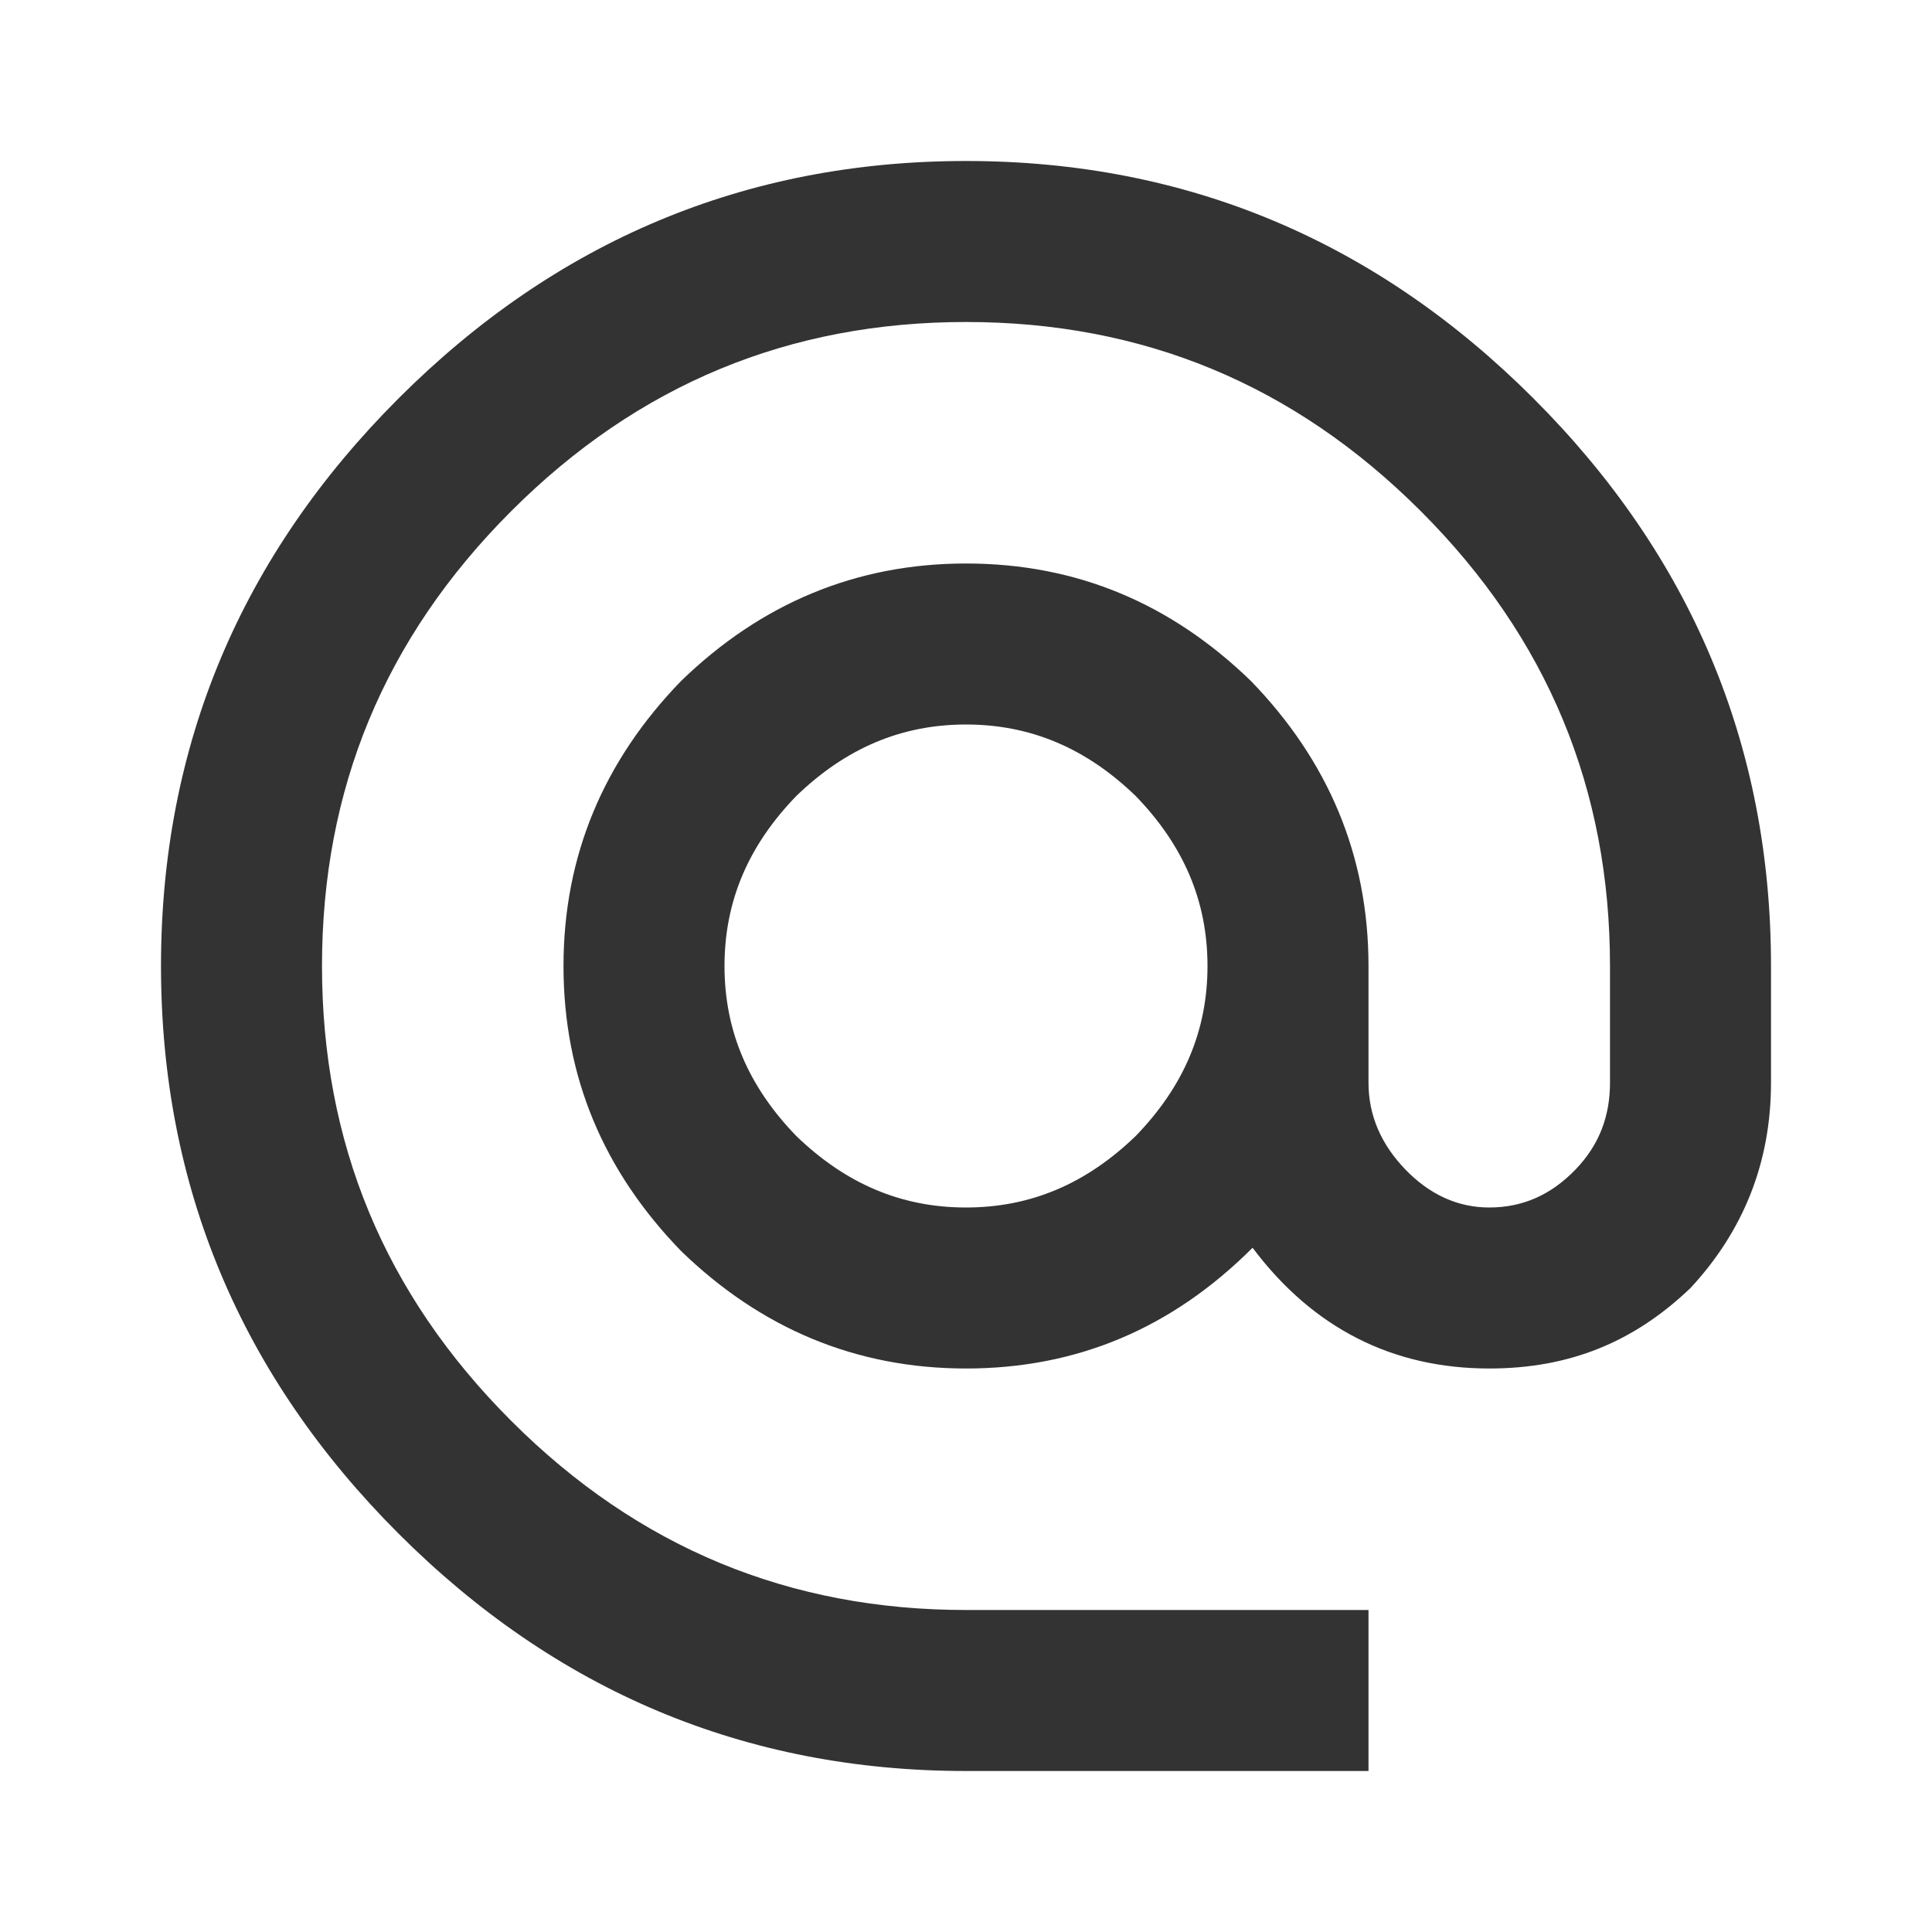
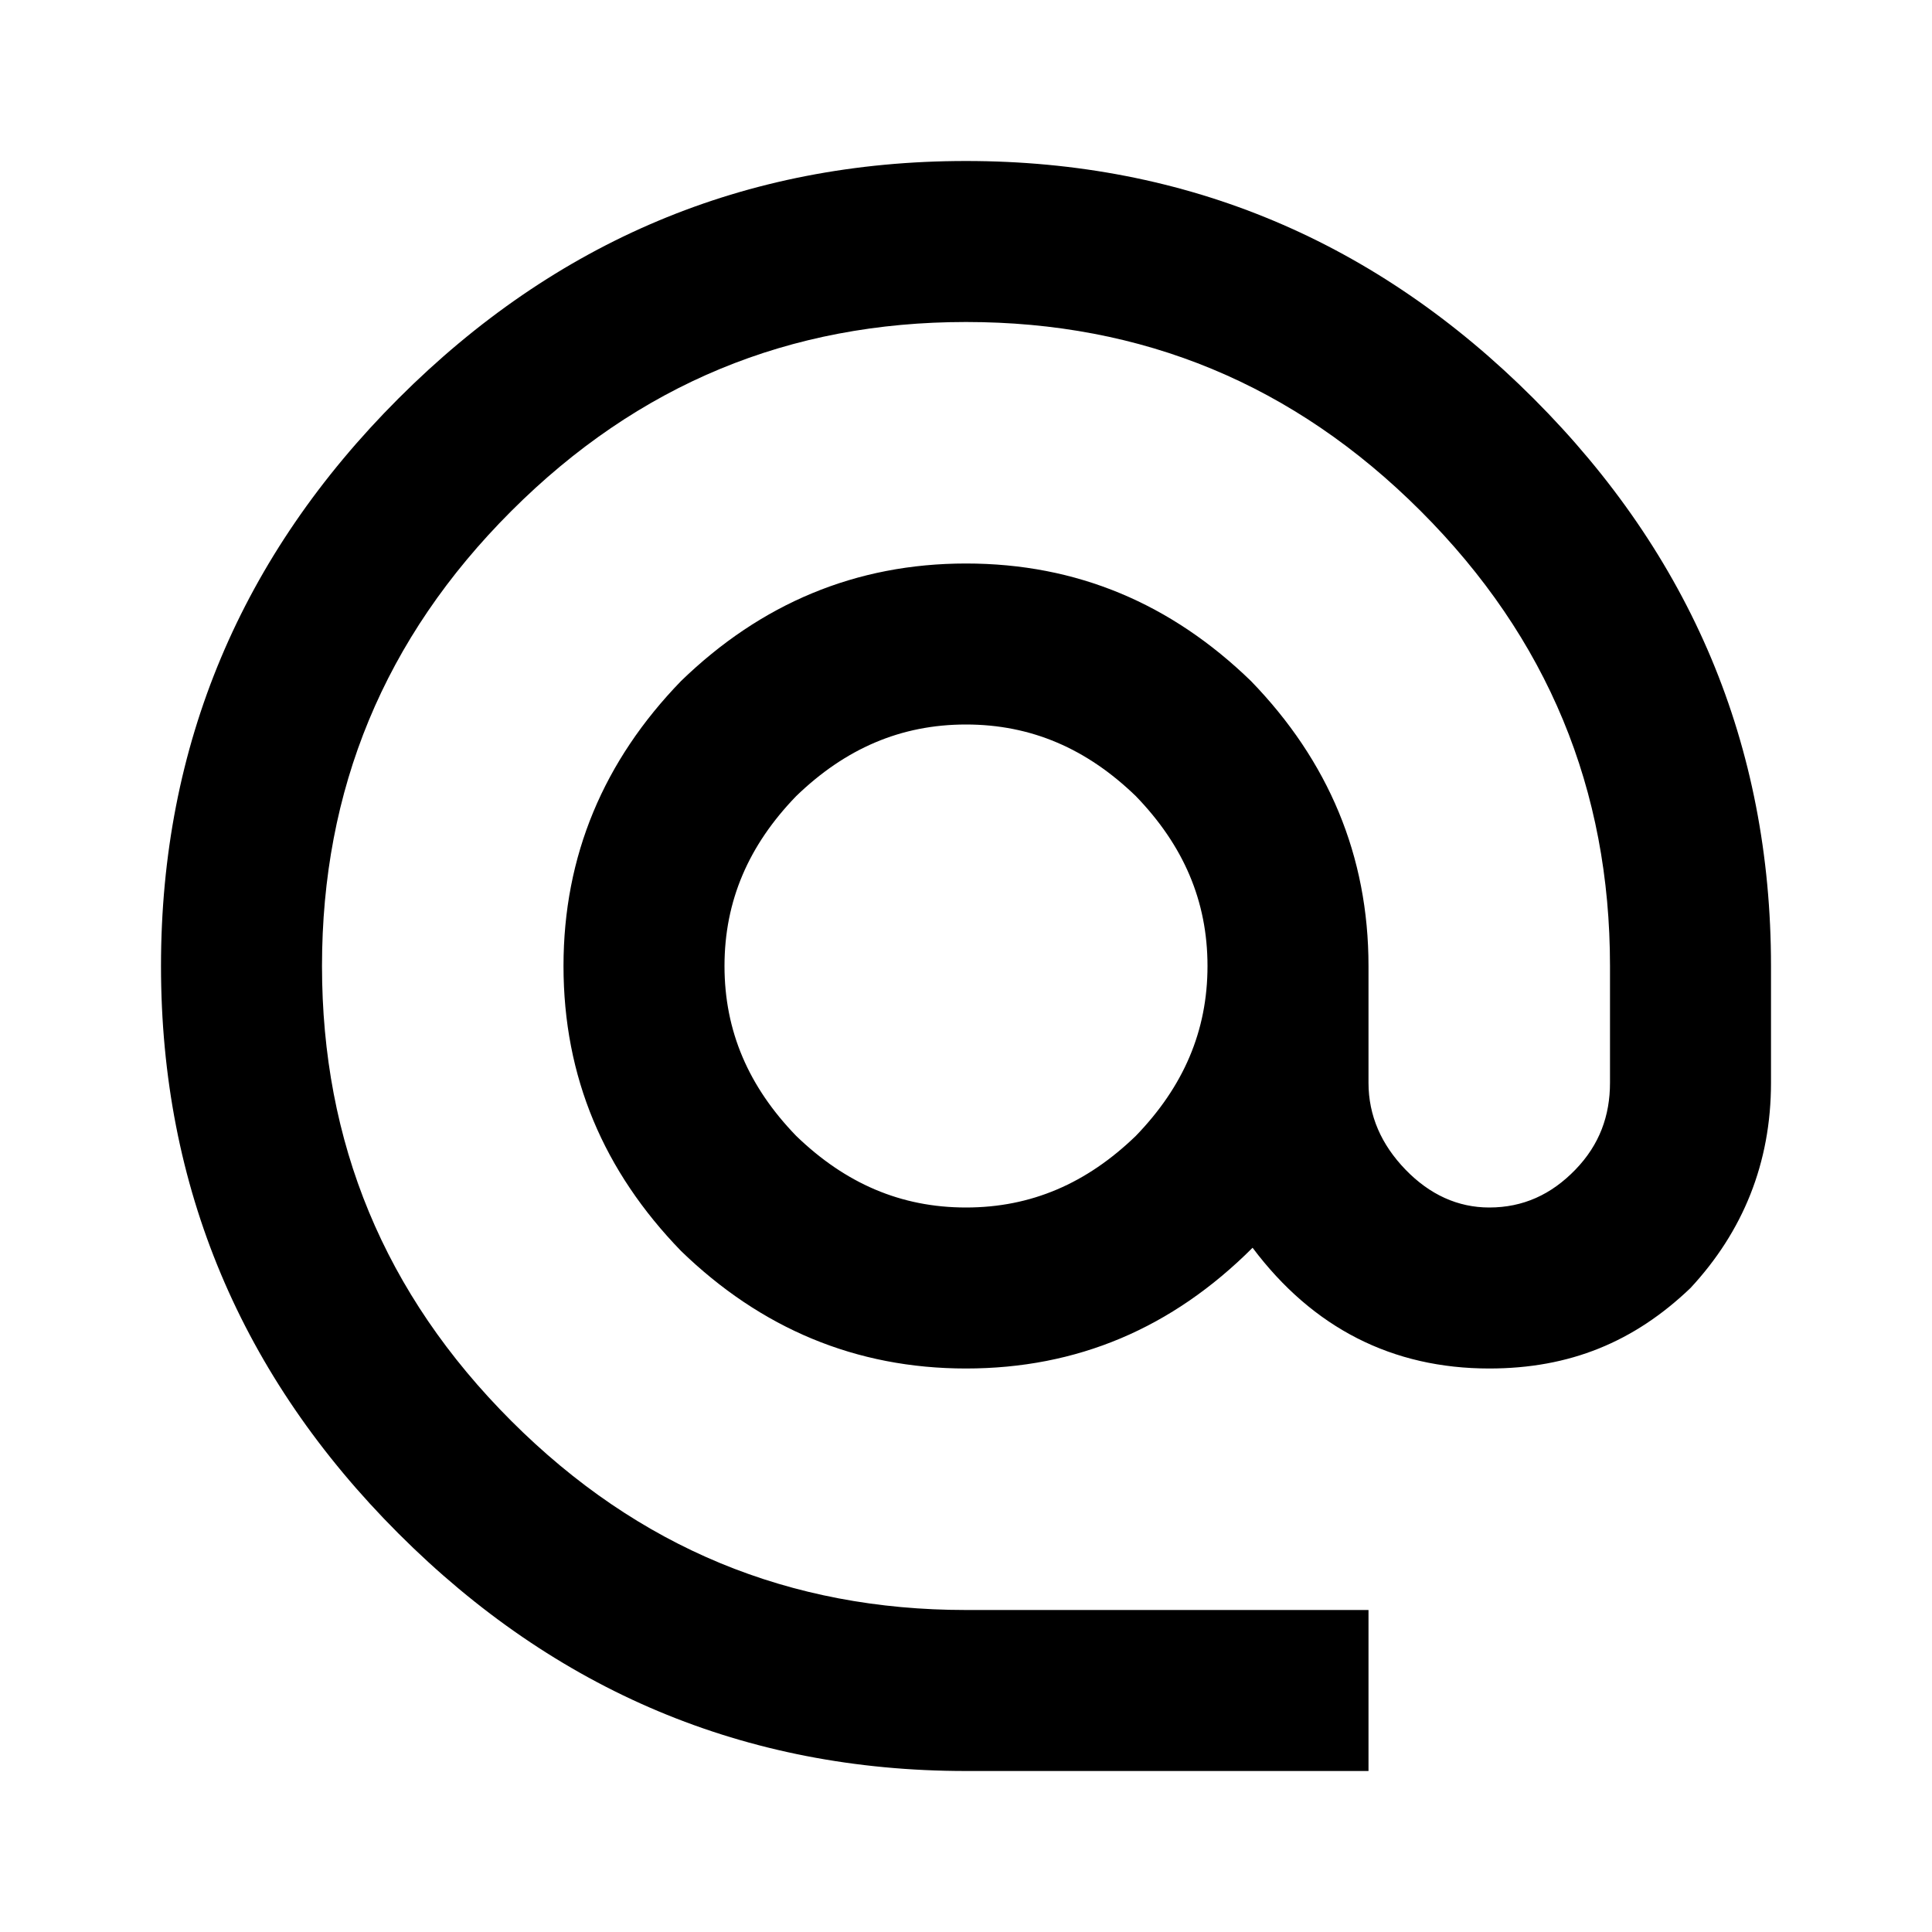
<svg xmlns="http://www.w3.org/2000/svg" width="current" height="current" viewBox="0 0 36 36" fill="current">
-   <path d="M18 22.5C19.215 22.5 20.25 22.05 21.165 21.165C22.05 20.25 22.5 19.215 22.5 18C22.5 16.785 22.05 15.75 21.165 14.835C20.25 13.95 19.215 13.5 18 13.5C16.785 13.5 15.75 13.95 14.835 14.835C13.95 15.75 13.5 16.785 13.5 18C13.5 19.215 13.95 20.25 14.835 21.165C15.75 22.05 16.785 22.5 18 22.5ZM18 3C22.125 3 25.65 4.5 28.575 7.425C31.5 10.35 33 13.875 33 18V20.175C33 21.675 32.475 22.95 31.5 24C30.45 25.005 29.25 25.5 27.75 25.5C25.95 25.5 24.465 24.75 23.34 23.25C21.84 24.75 20.07 25.5 18 25.5C15.945 25.5 14.175 24.75 12.69 23.31C11.25 21.825 10.5 20.07 10.5 18C10.5 15.945 11.25 14.175 12.69 12.69C14.175 11.25 15.945 10.5 18 10.5C20.07 10.5 21.825 11.25 23.31 12.69C24.75 14.175 25.5 15.945 25.5 18V20.175C25.5 20.79 25.74 21.33 26.19 21.795C26.64 22.26 27.165 22.5 27.75 22.5C28.38 22.5 28.905 22.26 29.355 21.795C29.805 21.33 30 20.79 30 20.175V18C30 14.715 28.845 11.895 26.475 9.525C24.105 7.155 21.285 6 18 6C14.715 6 11.895 7.155 9.525 9.525C7.155 11.895 6 14.715 6 18C6 21.285 7.155 24.105 9.525 26.475C11.895 28.845 14.715 30 18 30H25.5V33H18C13.875 33 10.35 31.5 7.425 28.575C4.5 25.65 3 22.125 3 18C3 13.875 4.5 10.35 7.425 7.425C10.35 4.5 13.875 3 18 3Z" fill="#333333" />
+   <path d="M18 22.5C19.215 22.5 20.25 22.05 21.165 21.165C22.05 20.25 22.5 19.215 22.5 18C22.5 16.785 22.05 15.75 21.165 14.835C20.25 13.95 19.215 13.5 18 13.5C16.785 13.5 15.75 13.95 14.835 14.835C13.95 15.75 13.5 16.785 13.5 18C13.5 19.215 13.95 20.25 14.835 21.165C15.75 22.05 16.785 22.5 18 22.5ZM18 3C22.125 3 25.65 4.5 28.575 7.425C31.5 10.35 33 13.875 33 18V20.175C33 21.675 32.475 22.95 31.5 24C30.45 25.005 29.25 25.5 27.75 25.5C25.95 25.5 24.465 24.75 23.34 23.25C21.84 24.75 20.07 25.5 18 25.5C15.945 25.5 14.175 24.75 12.69 23.31C11.25 21.825 10.5 20.07 10.5 18C10.5 15.945 11.25 14.175 12.69 12.69C14.175 11.25 15.945 10.5 18 10.5C20.07 10.5 21.825 11.25 23.31 12.69C24.75 14.175 25.5 15.945 25.5 18V20.175C25.5 20.79 25.74 21.33 26.19 21.795C26.64 22.26 27.165 22.5 27.75 22.5C28.38 22.5 28.905 22.26 29.355 21.795C29.805 21.33 30 20.79 30 20.175V18C30 14.715 28.845 11.895 26.475 9.525C24.105 7.155 21.285 6 18 6C14.715 6 11.895 7.155 9.525 9.525C7.155 11.895 6 14.715 6 18C6 21.285 7.155 24.105 9.525 26.475C11.895 28.845 14.715 30 18 30H25.5V33H18C13.875 33 10.35 31.5 7.425 28.575C4.5 25.65 3 22.125 3 18C3 13.875 4.5 10.35 7.425 7.425C10.35 4.5 13.875 3 18 3Z" fill="current" />
</svg>
